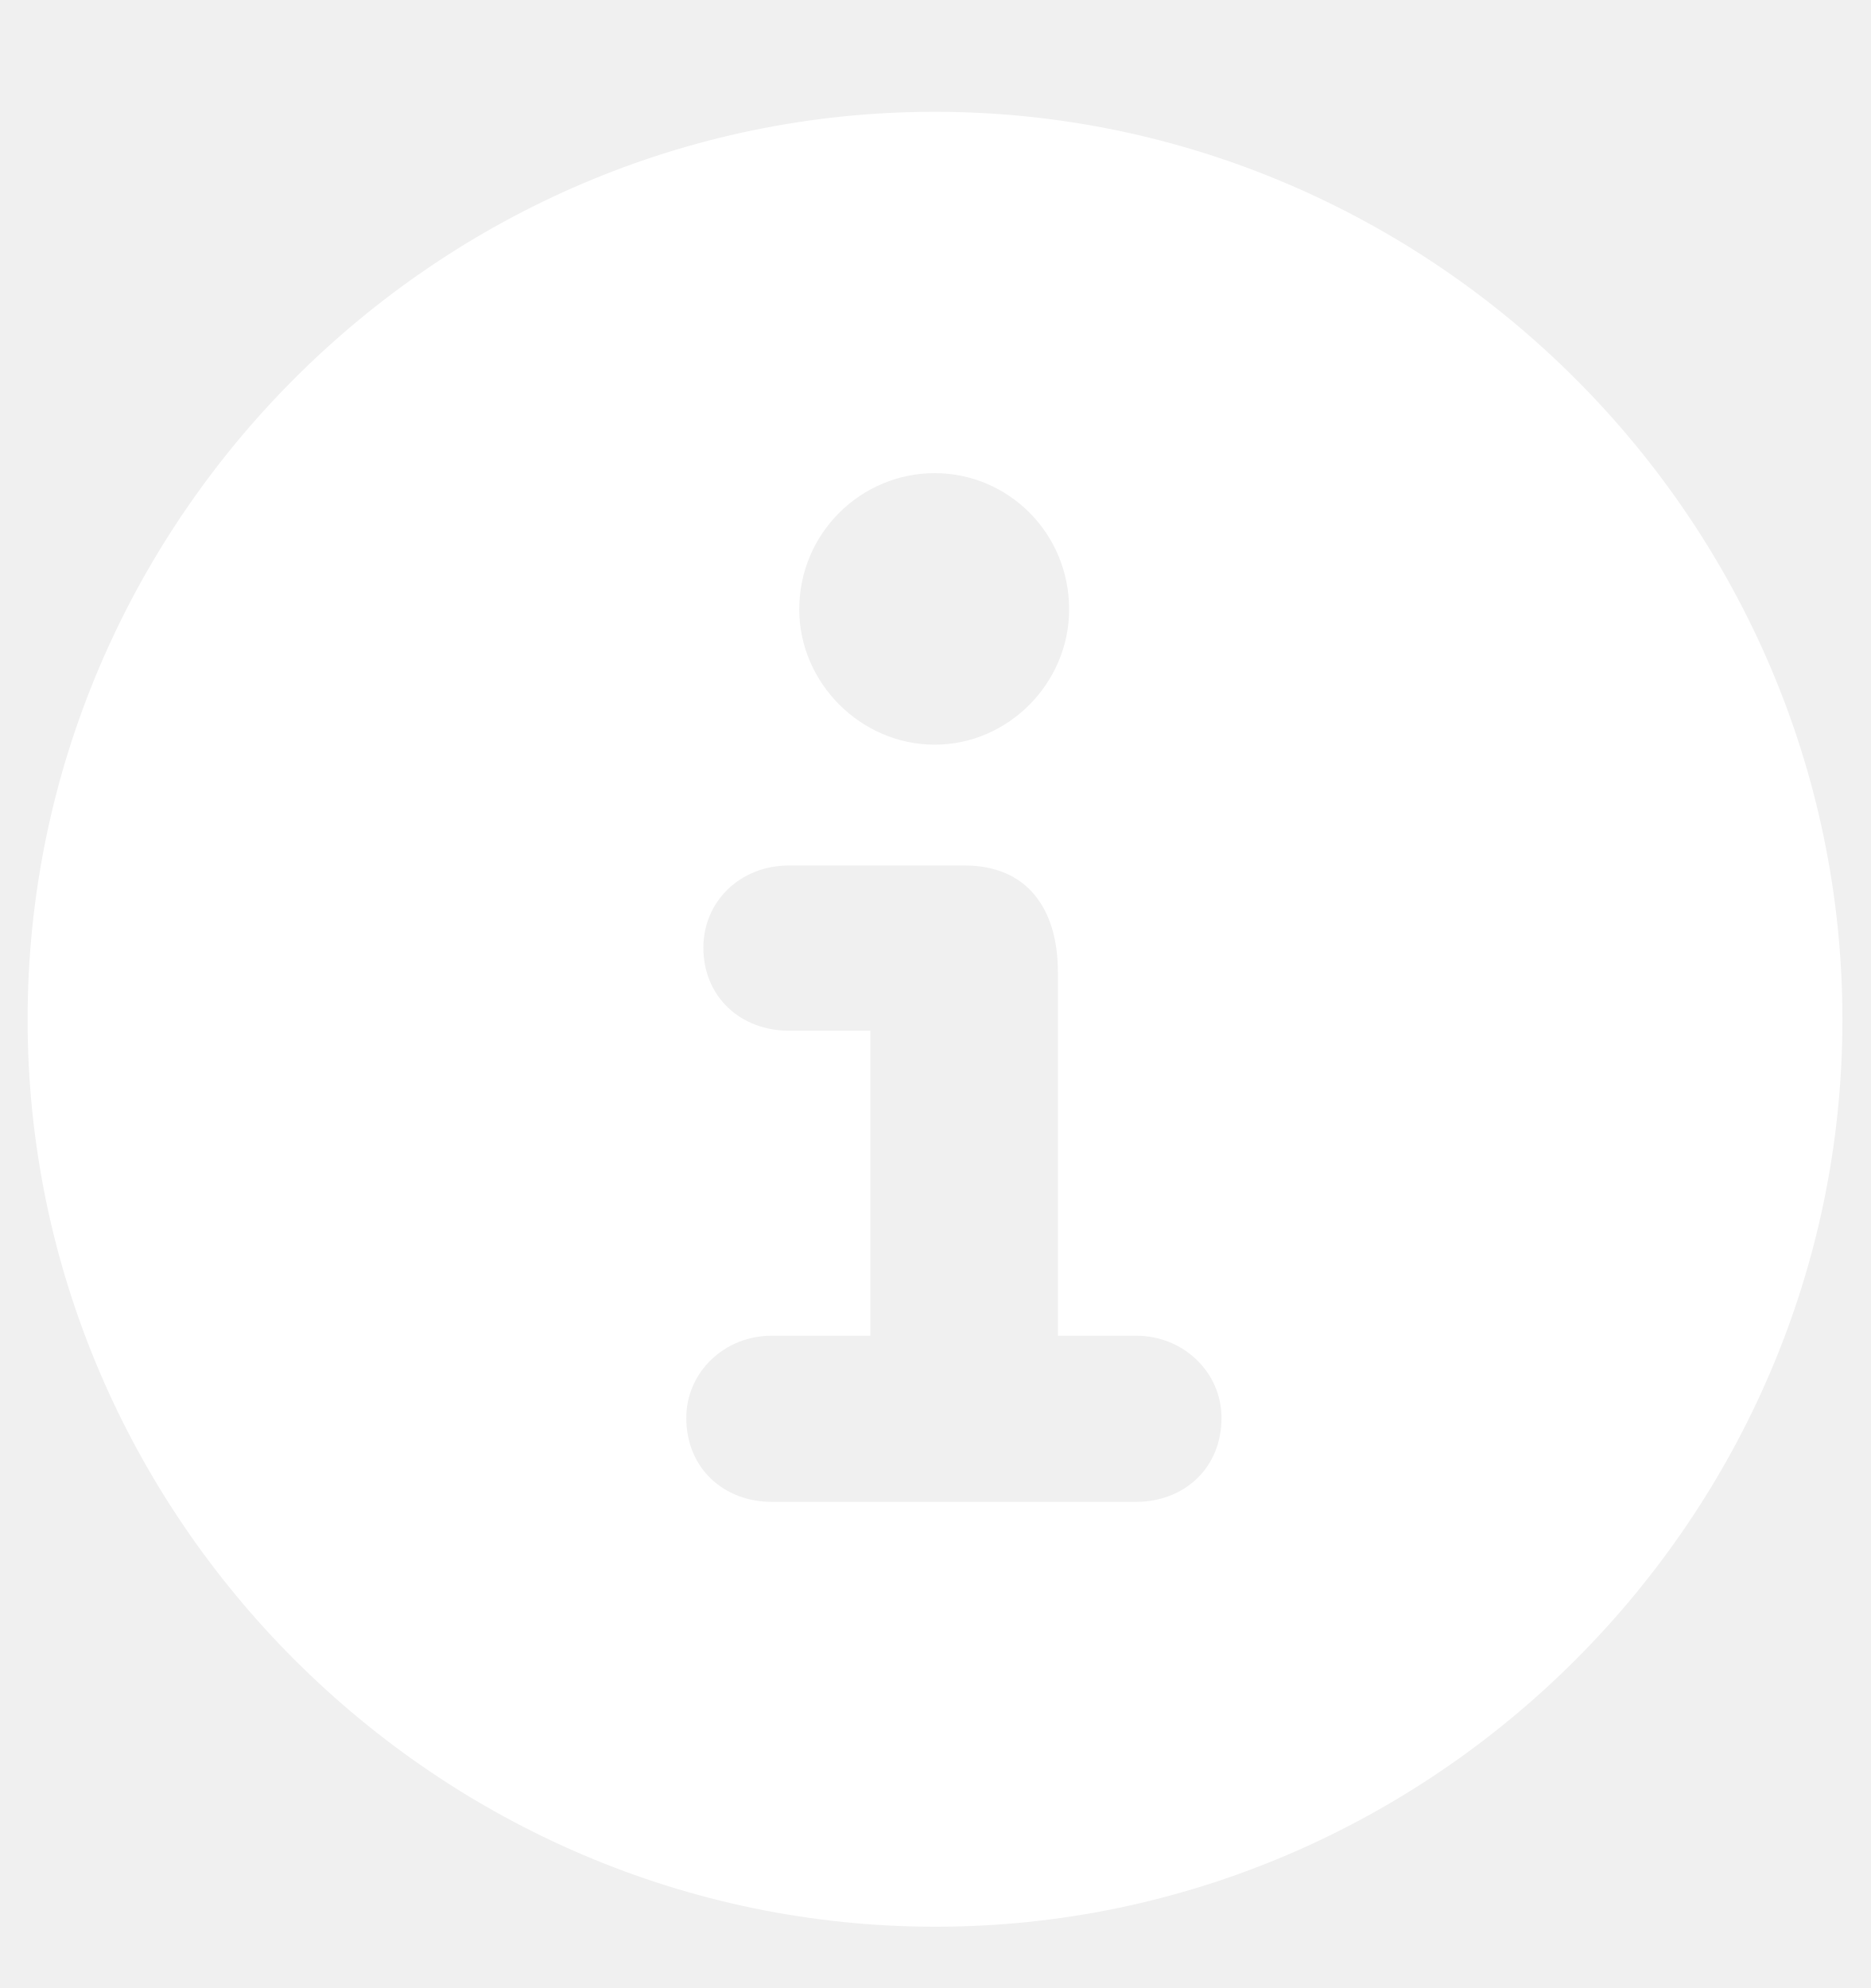
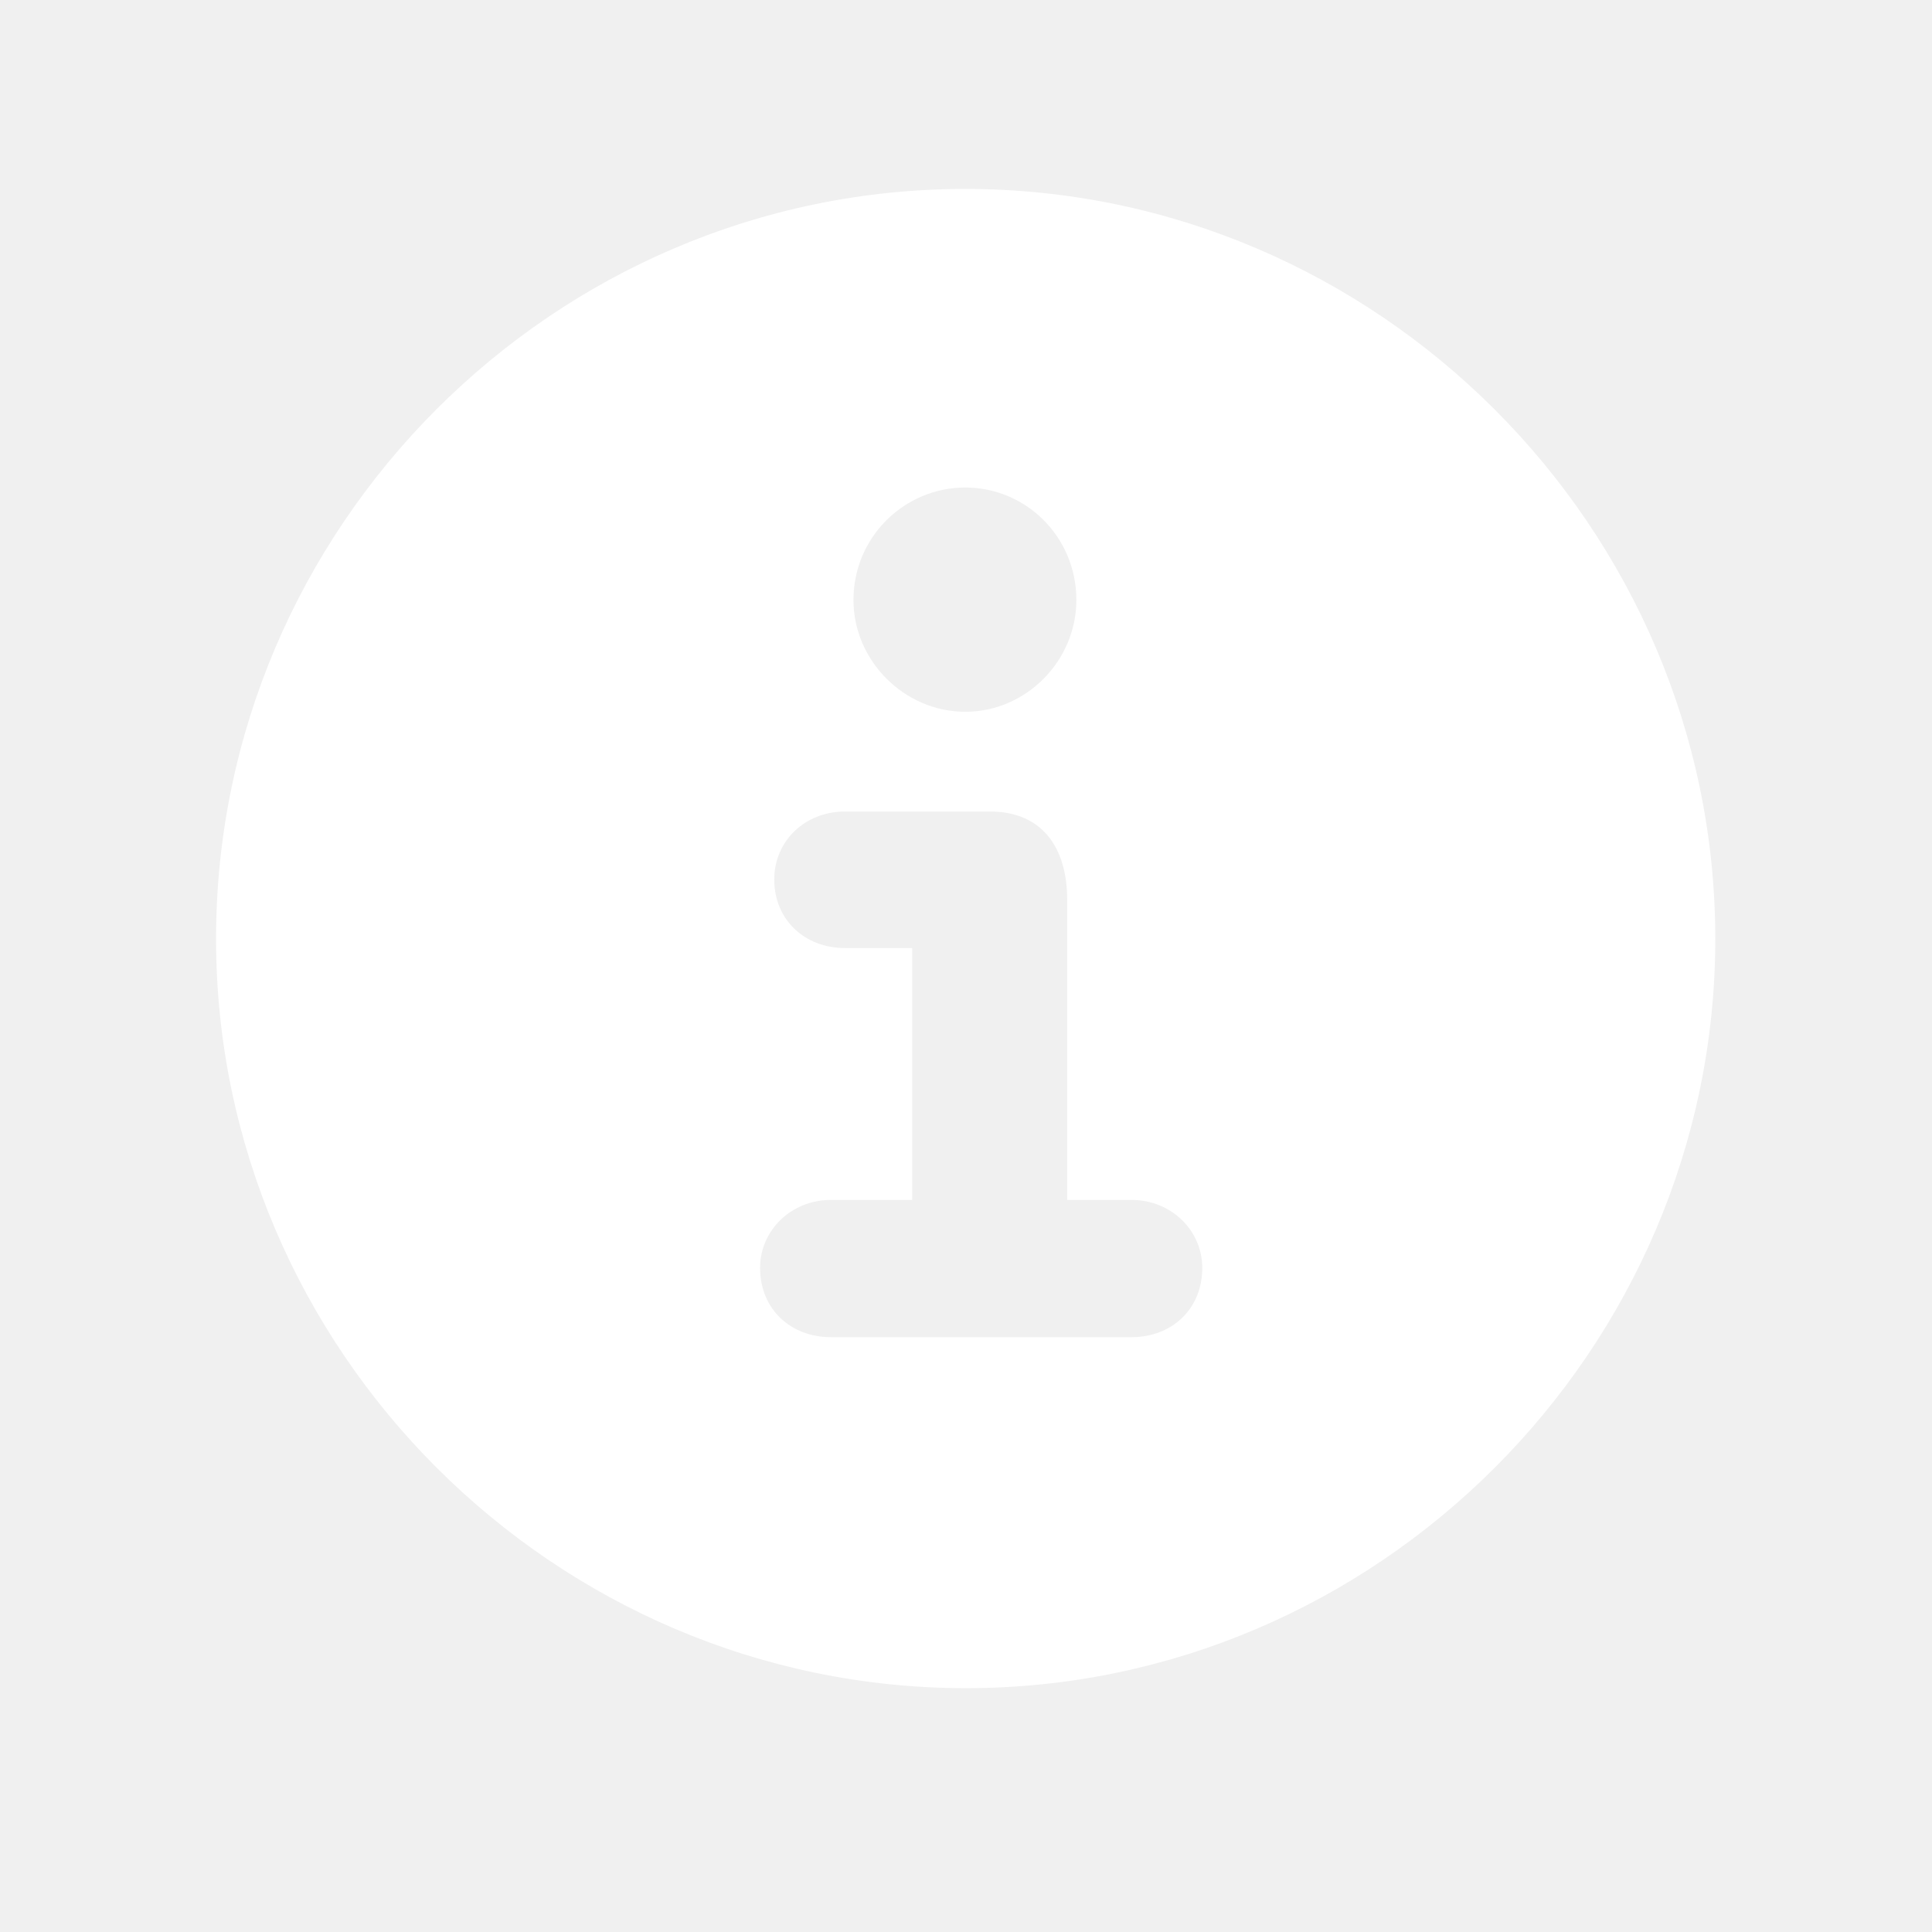
- <svg xmlns="http://www.w3.org/2000/svg" width="16" height="17" viewBox="0 0 16 17" fill="none">
-   <path d="M8 16.476C12.255 16.476 15.756 12.975 15.756 8.719C15.756 4.457 12.255 0.956 7.993 0.956C3.73 0.956 0.236 4.457 0.236 8.719C0.236 12.975 3.737 16.476 8 16.476ZM7.993 6.368C7.363 6.368 6.835 5.841 6.835 5.211C6.835 4.559 7.363 4.046 7.993 4.046C8.623 4.046 9.143 4.559 9.143 5.211C9.143 5.841 8.623 6.368 7.993 6.368ZM6.601 12.843C6.191 12.843 5.869 12.557 5.869 12.125C5.869 11.737 6.191 11.422 6.601 11.422H7.443V8.814H6.748C6.33 8.814 6.015 8.521 6.015 8.104C6.015 7.708 6.33 7.401 6.748 7.401H8.249C8.776 7.401 9.047 7.76 9.047 8.316V11.422H9.714C10.124 11.422 10.446 11.737 10.446 12.125C10.446 12.557 10.124 12.843 9.714 12.843H6.601Z" fill="white" />
+ <svg xmlns="http://www.w3.org/2000/svg" width="24" height="24" viewBox="0 0 24 24" fill="none">
+   <path d="M12 20.971C17.106 20.971 21.308 16.77 21.308 11.663C21.308 6.548 17.106 2.347 11.991 2.347C6.876 2.347 2.684 6.548 2.684 11.663C2.684 16.77 6.885 20.971 12 20.971ZM11.991 8.842C11.235 8.842 10.602 8.209 10.602 7.453C10.602 6.671 11.235 6.056 11.991 6.056C12.747 6.056 13.371 6.671 13.371 7.453C13.371 8.209 12.747 8.842 11.991 8.842ZM10.321 16.611C9.829 16.611 9.442 16.269 9.442 15.75C9.442 15.284 9.829 14.906 10.321 14.906H11.332V11.777H10.497C9.996 11.777 9.618 11.426 9.618 10.925C9.618 10.45 9.996 10.081 10.497 10.081H12.299C12.932 10.081 13.257 10.512 13.257 11.18V14.906H14.057C14.549 14.906 14.935 15.284 14.935 15.75C14.935 16.269 14.549 16.611 14.057 16.611H10.321Z" fill="white" />
</svg>
